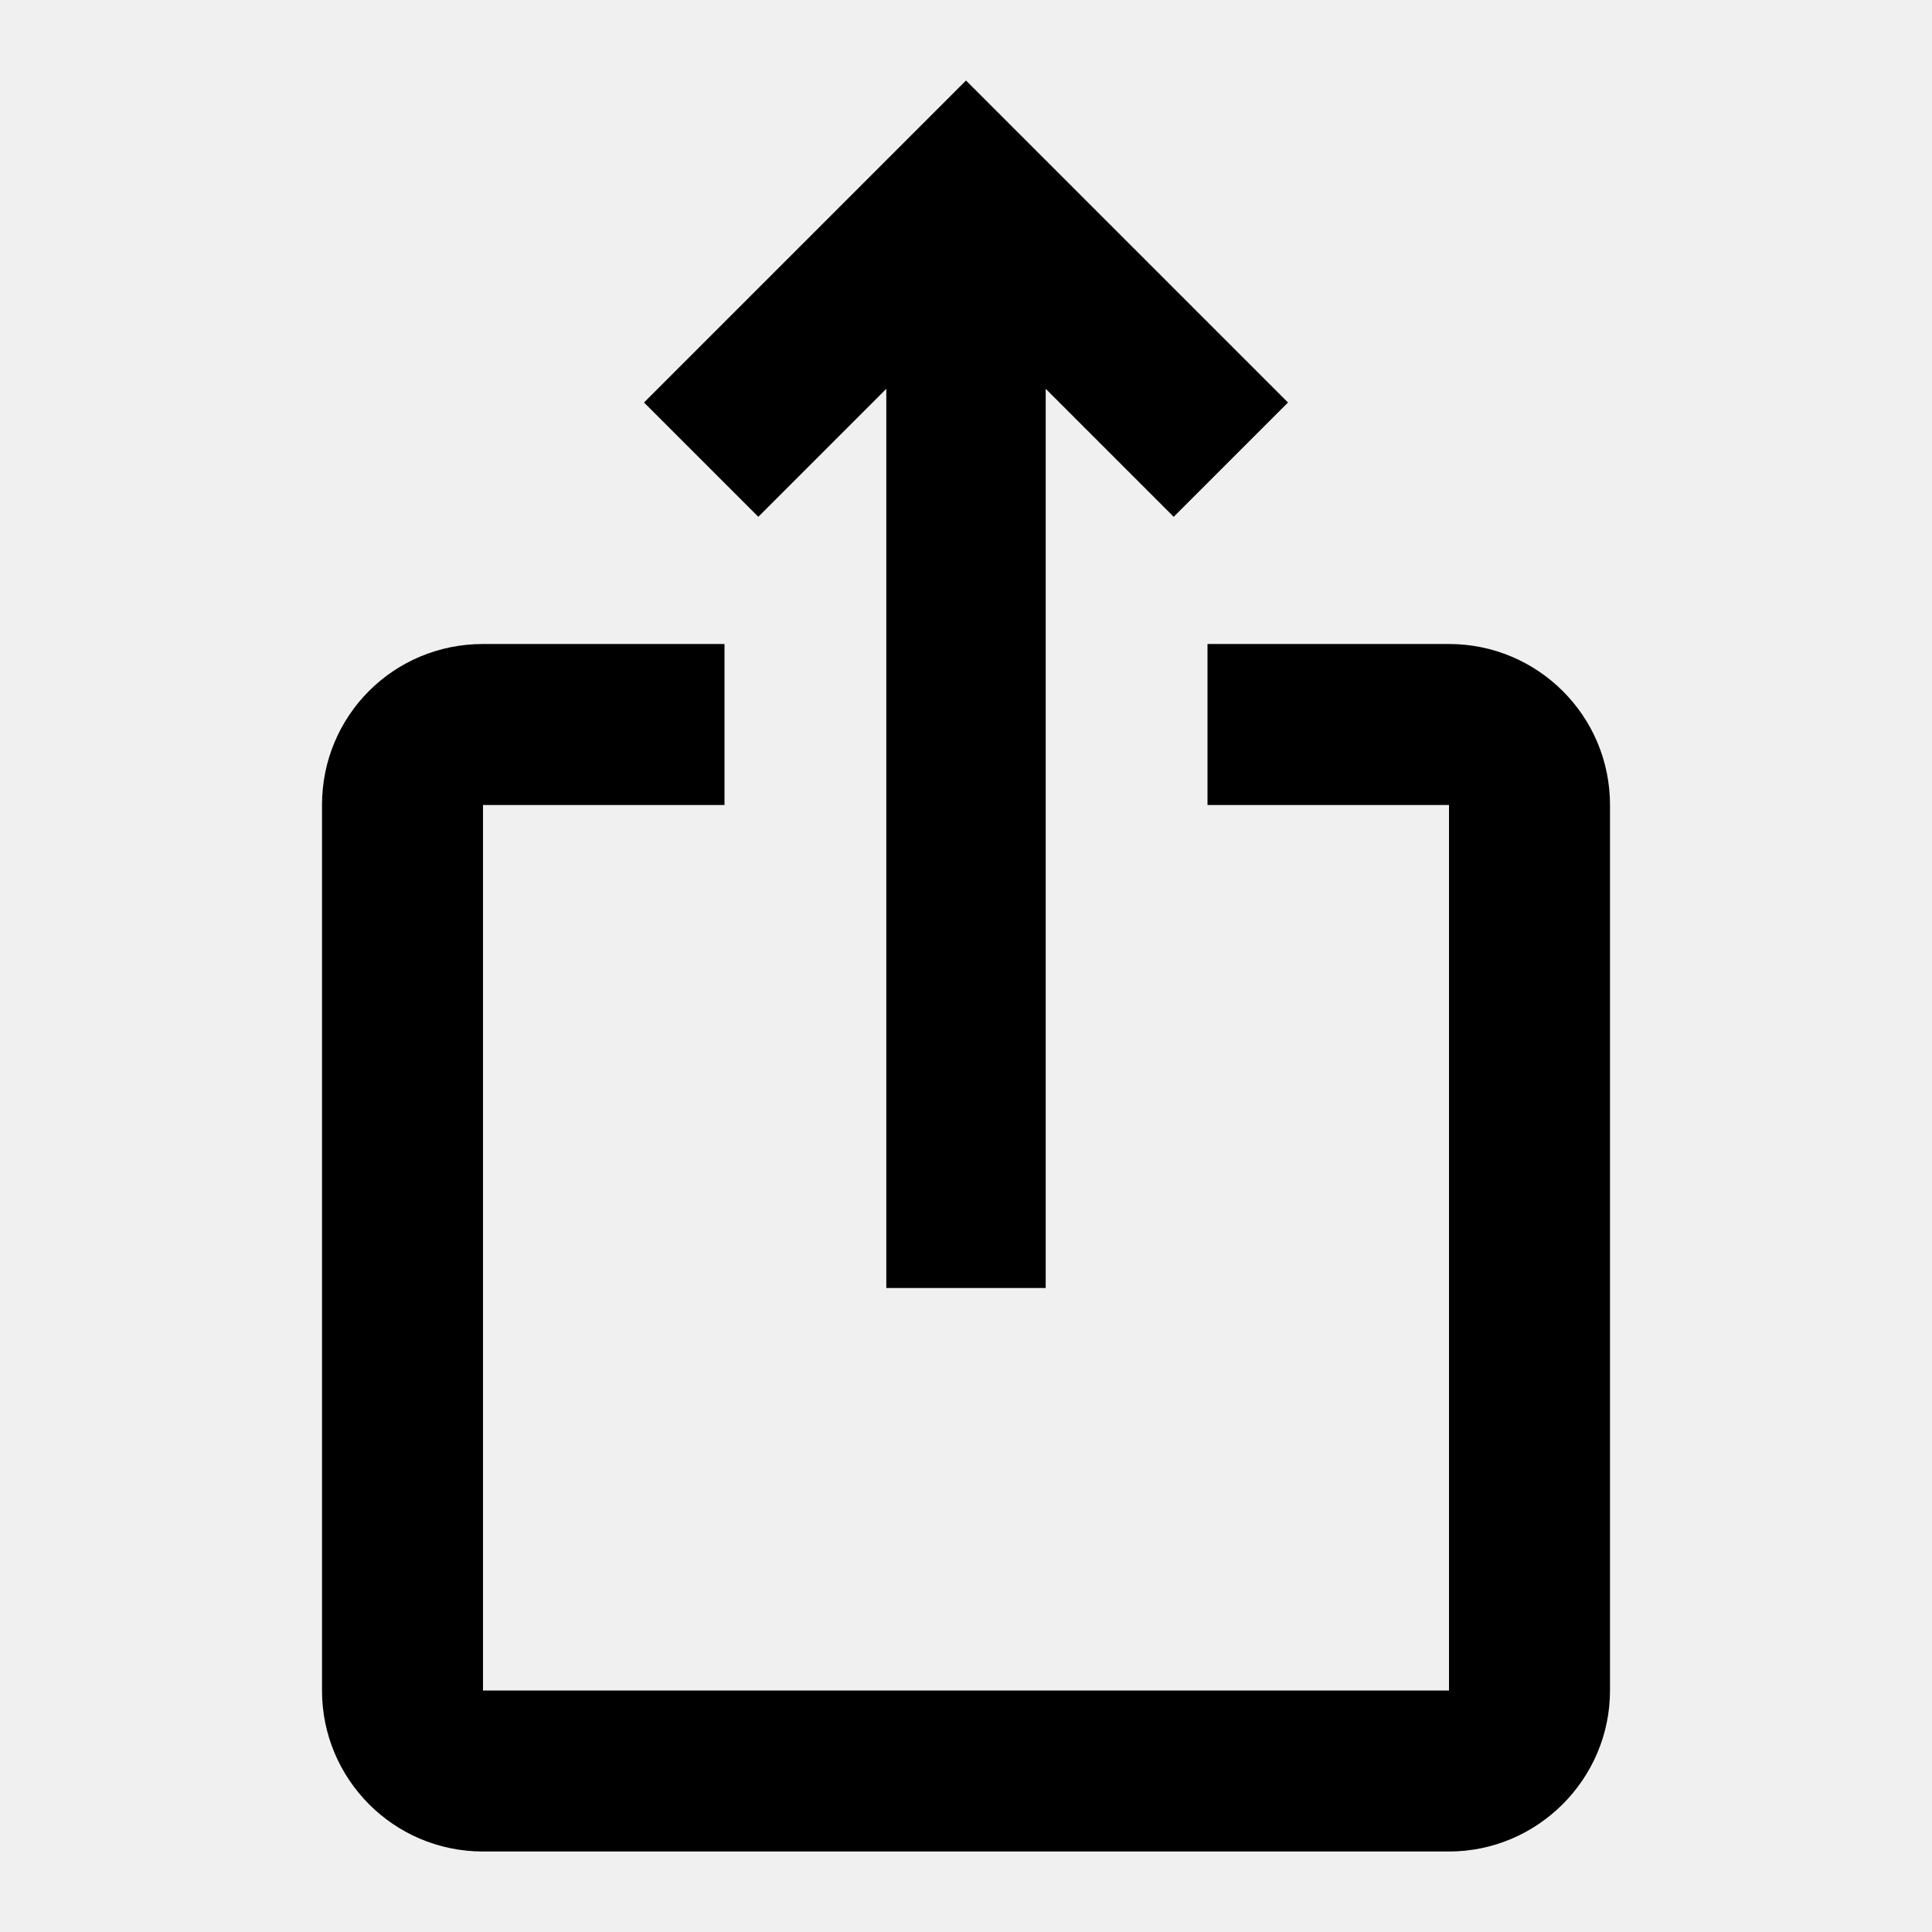
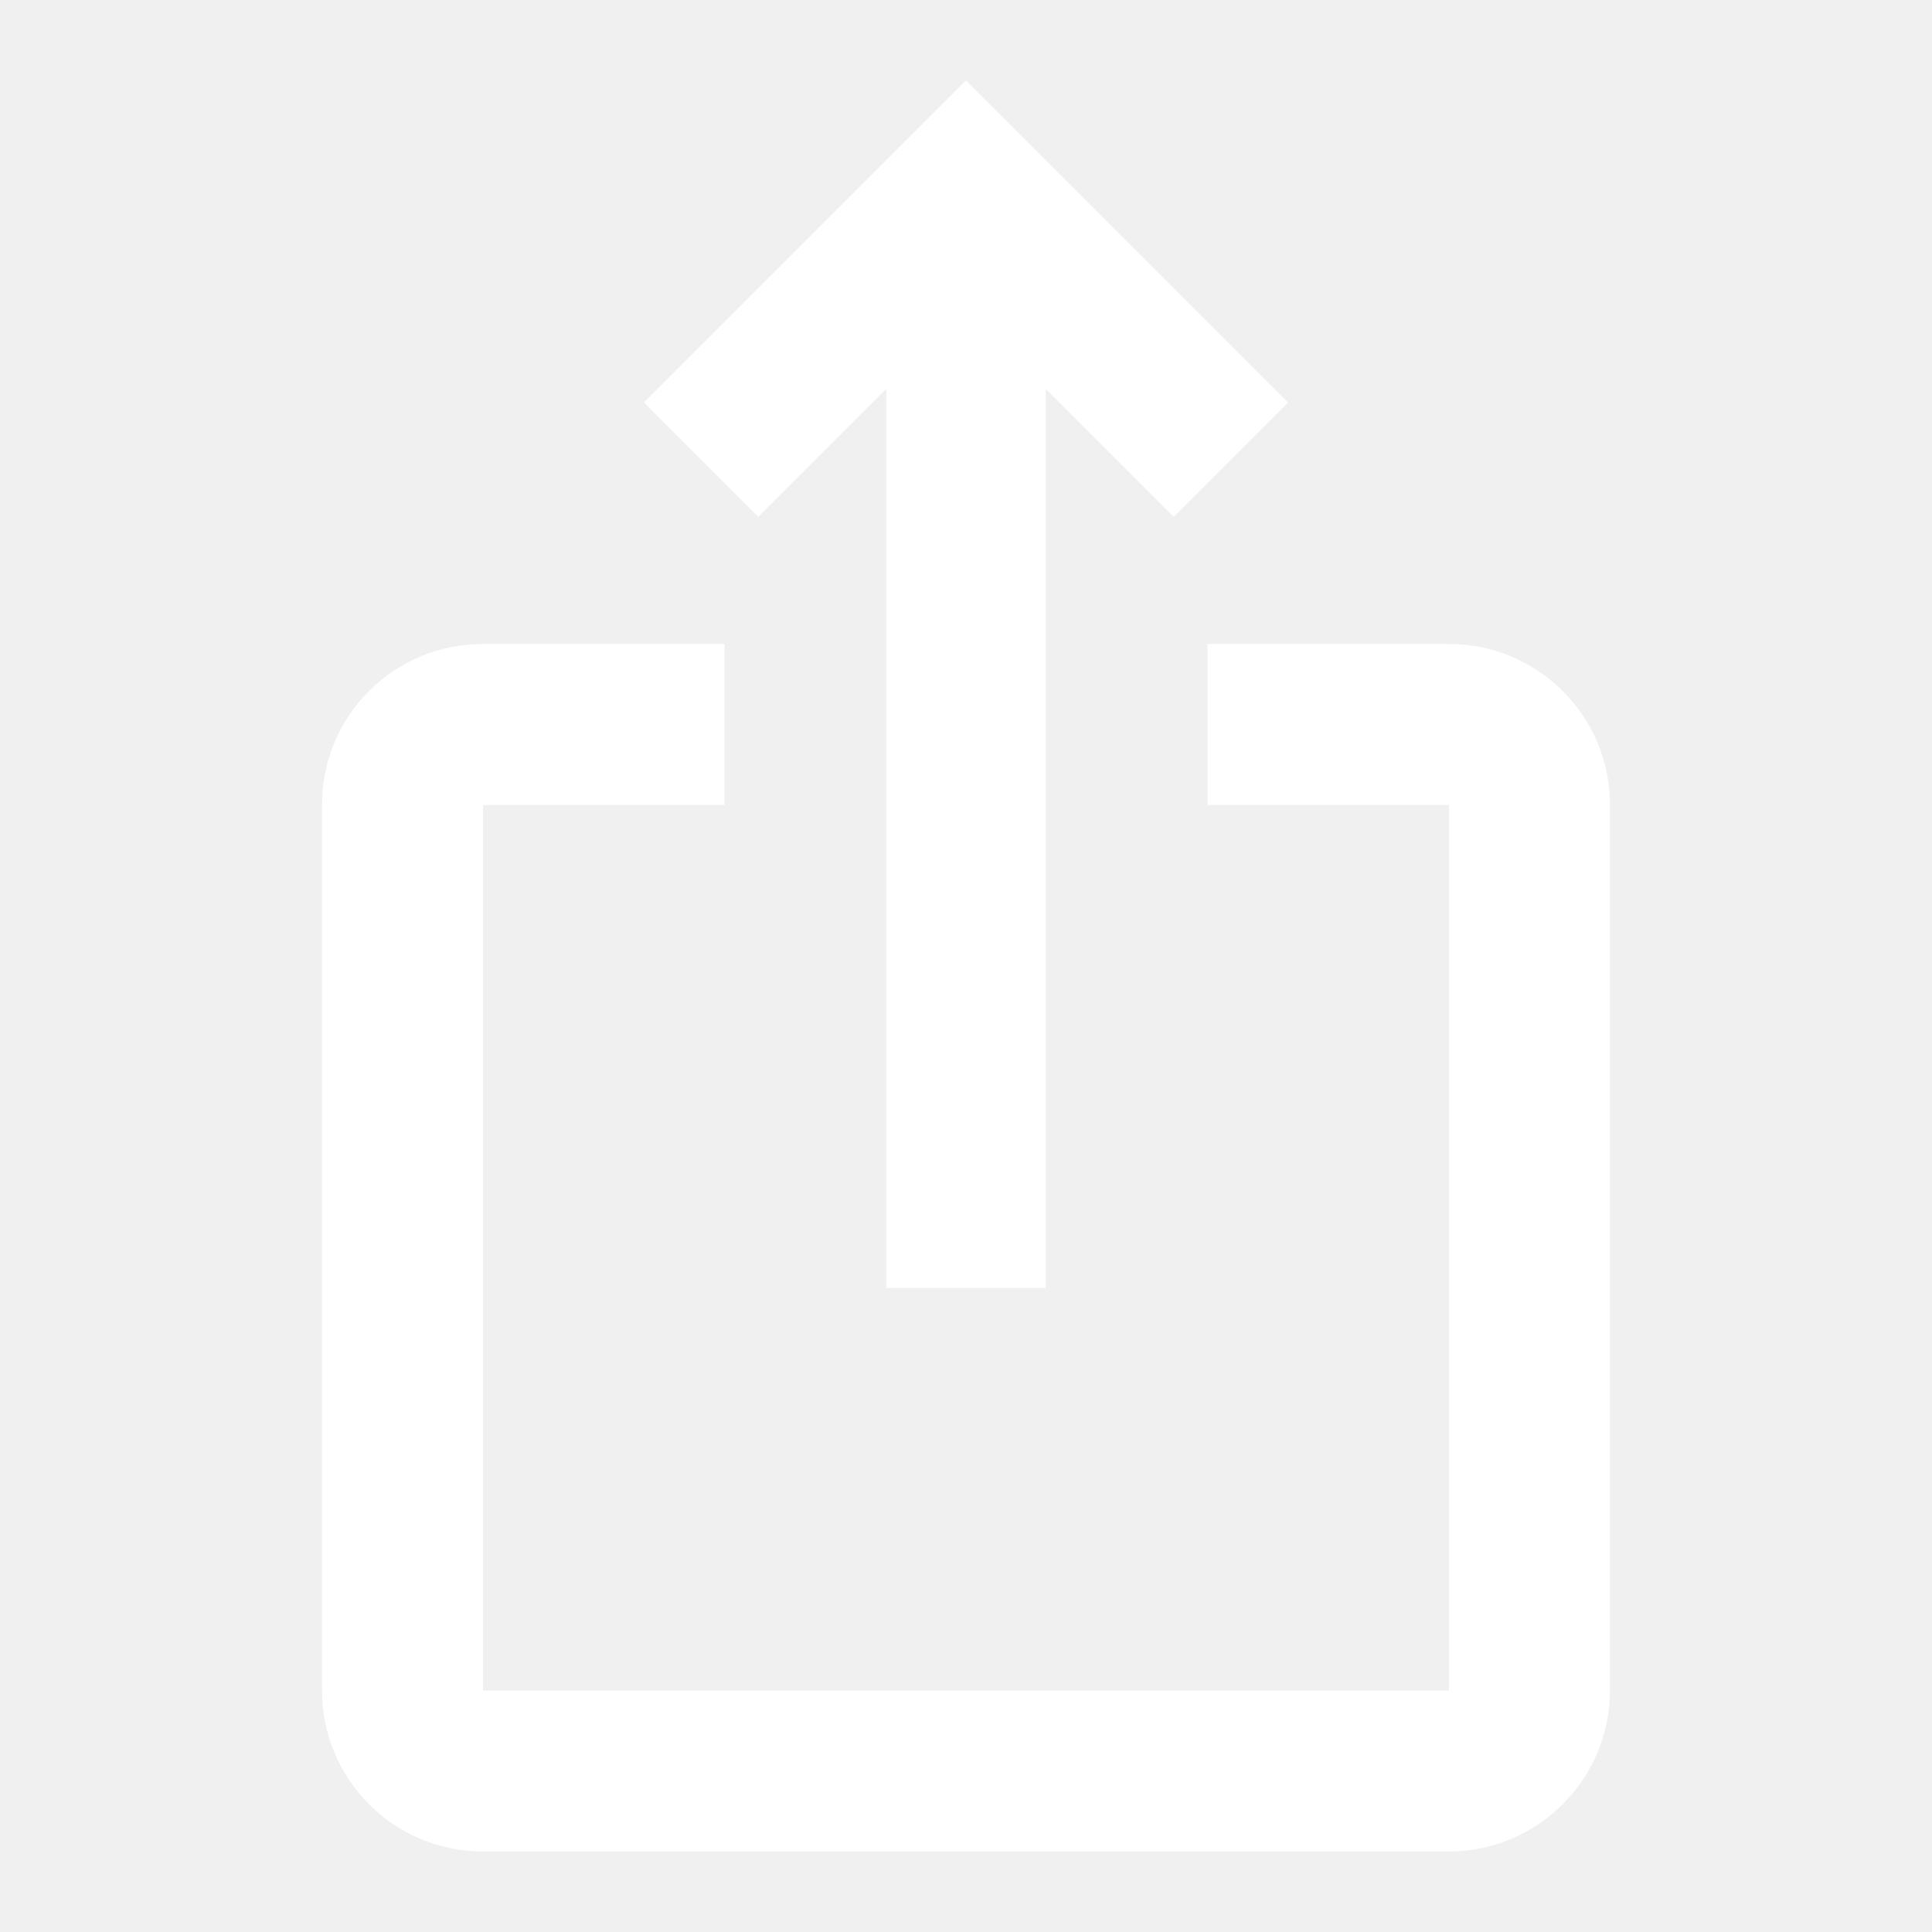
- <svg xmlns="http://www.w3.org/2000/svg" height="24px" viewBox="0 0 24 24" width="24px" fill="#000000">
+ <svg xmlns="http://www.w3.org/2000/svg" height="24px" viewBox="0 0 24 24" width="24px" fill="#fff">
  <path d="M0 0h24v24H0V0z" fill="none" />
  <path d="M16 5l-1.42 1.42-1.59-1.59V16h-1.98V4.83L9.42 6.42 8 5l4-4 4 4zm4 5v11c0 1.1-.9 2-2 2H6c-1.11 0-2-.9-2-2V10c0-1.11.89-2 2-2h3v2H6v11h12V10h-3V8h3c1.1 0 2 .89 2 2z" />
</svg>
